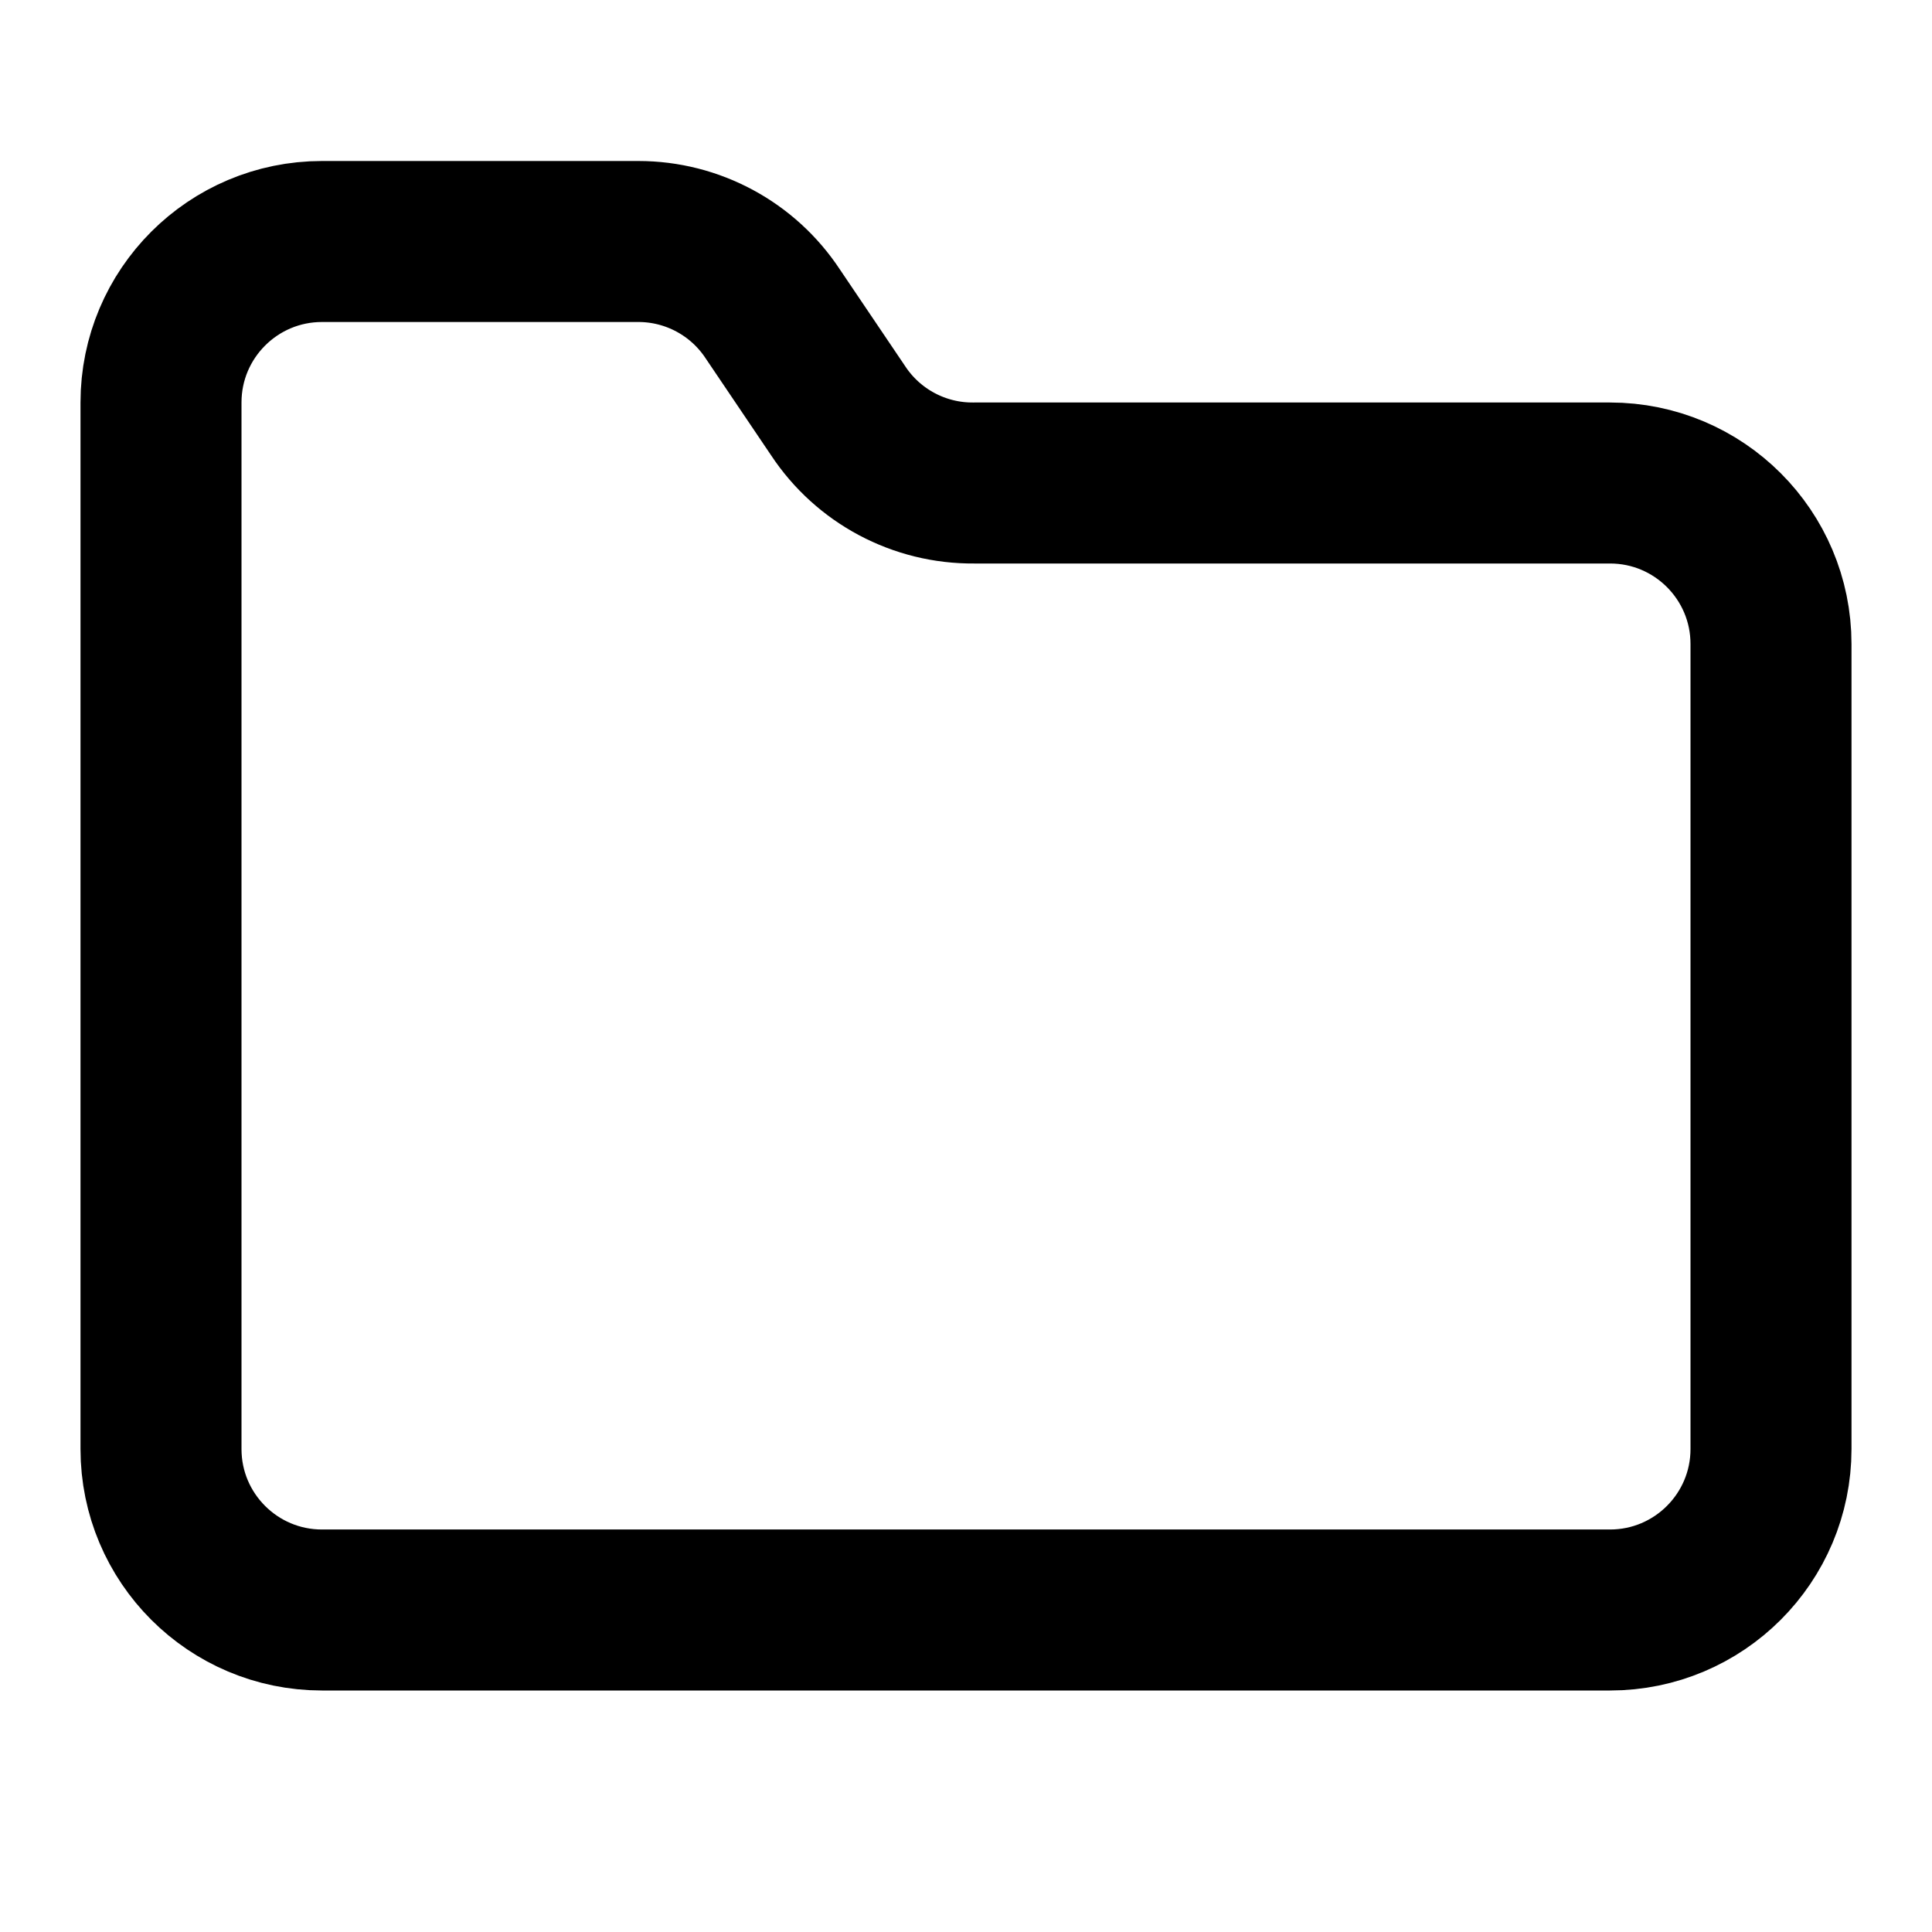
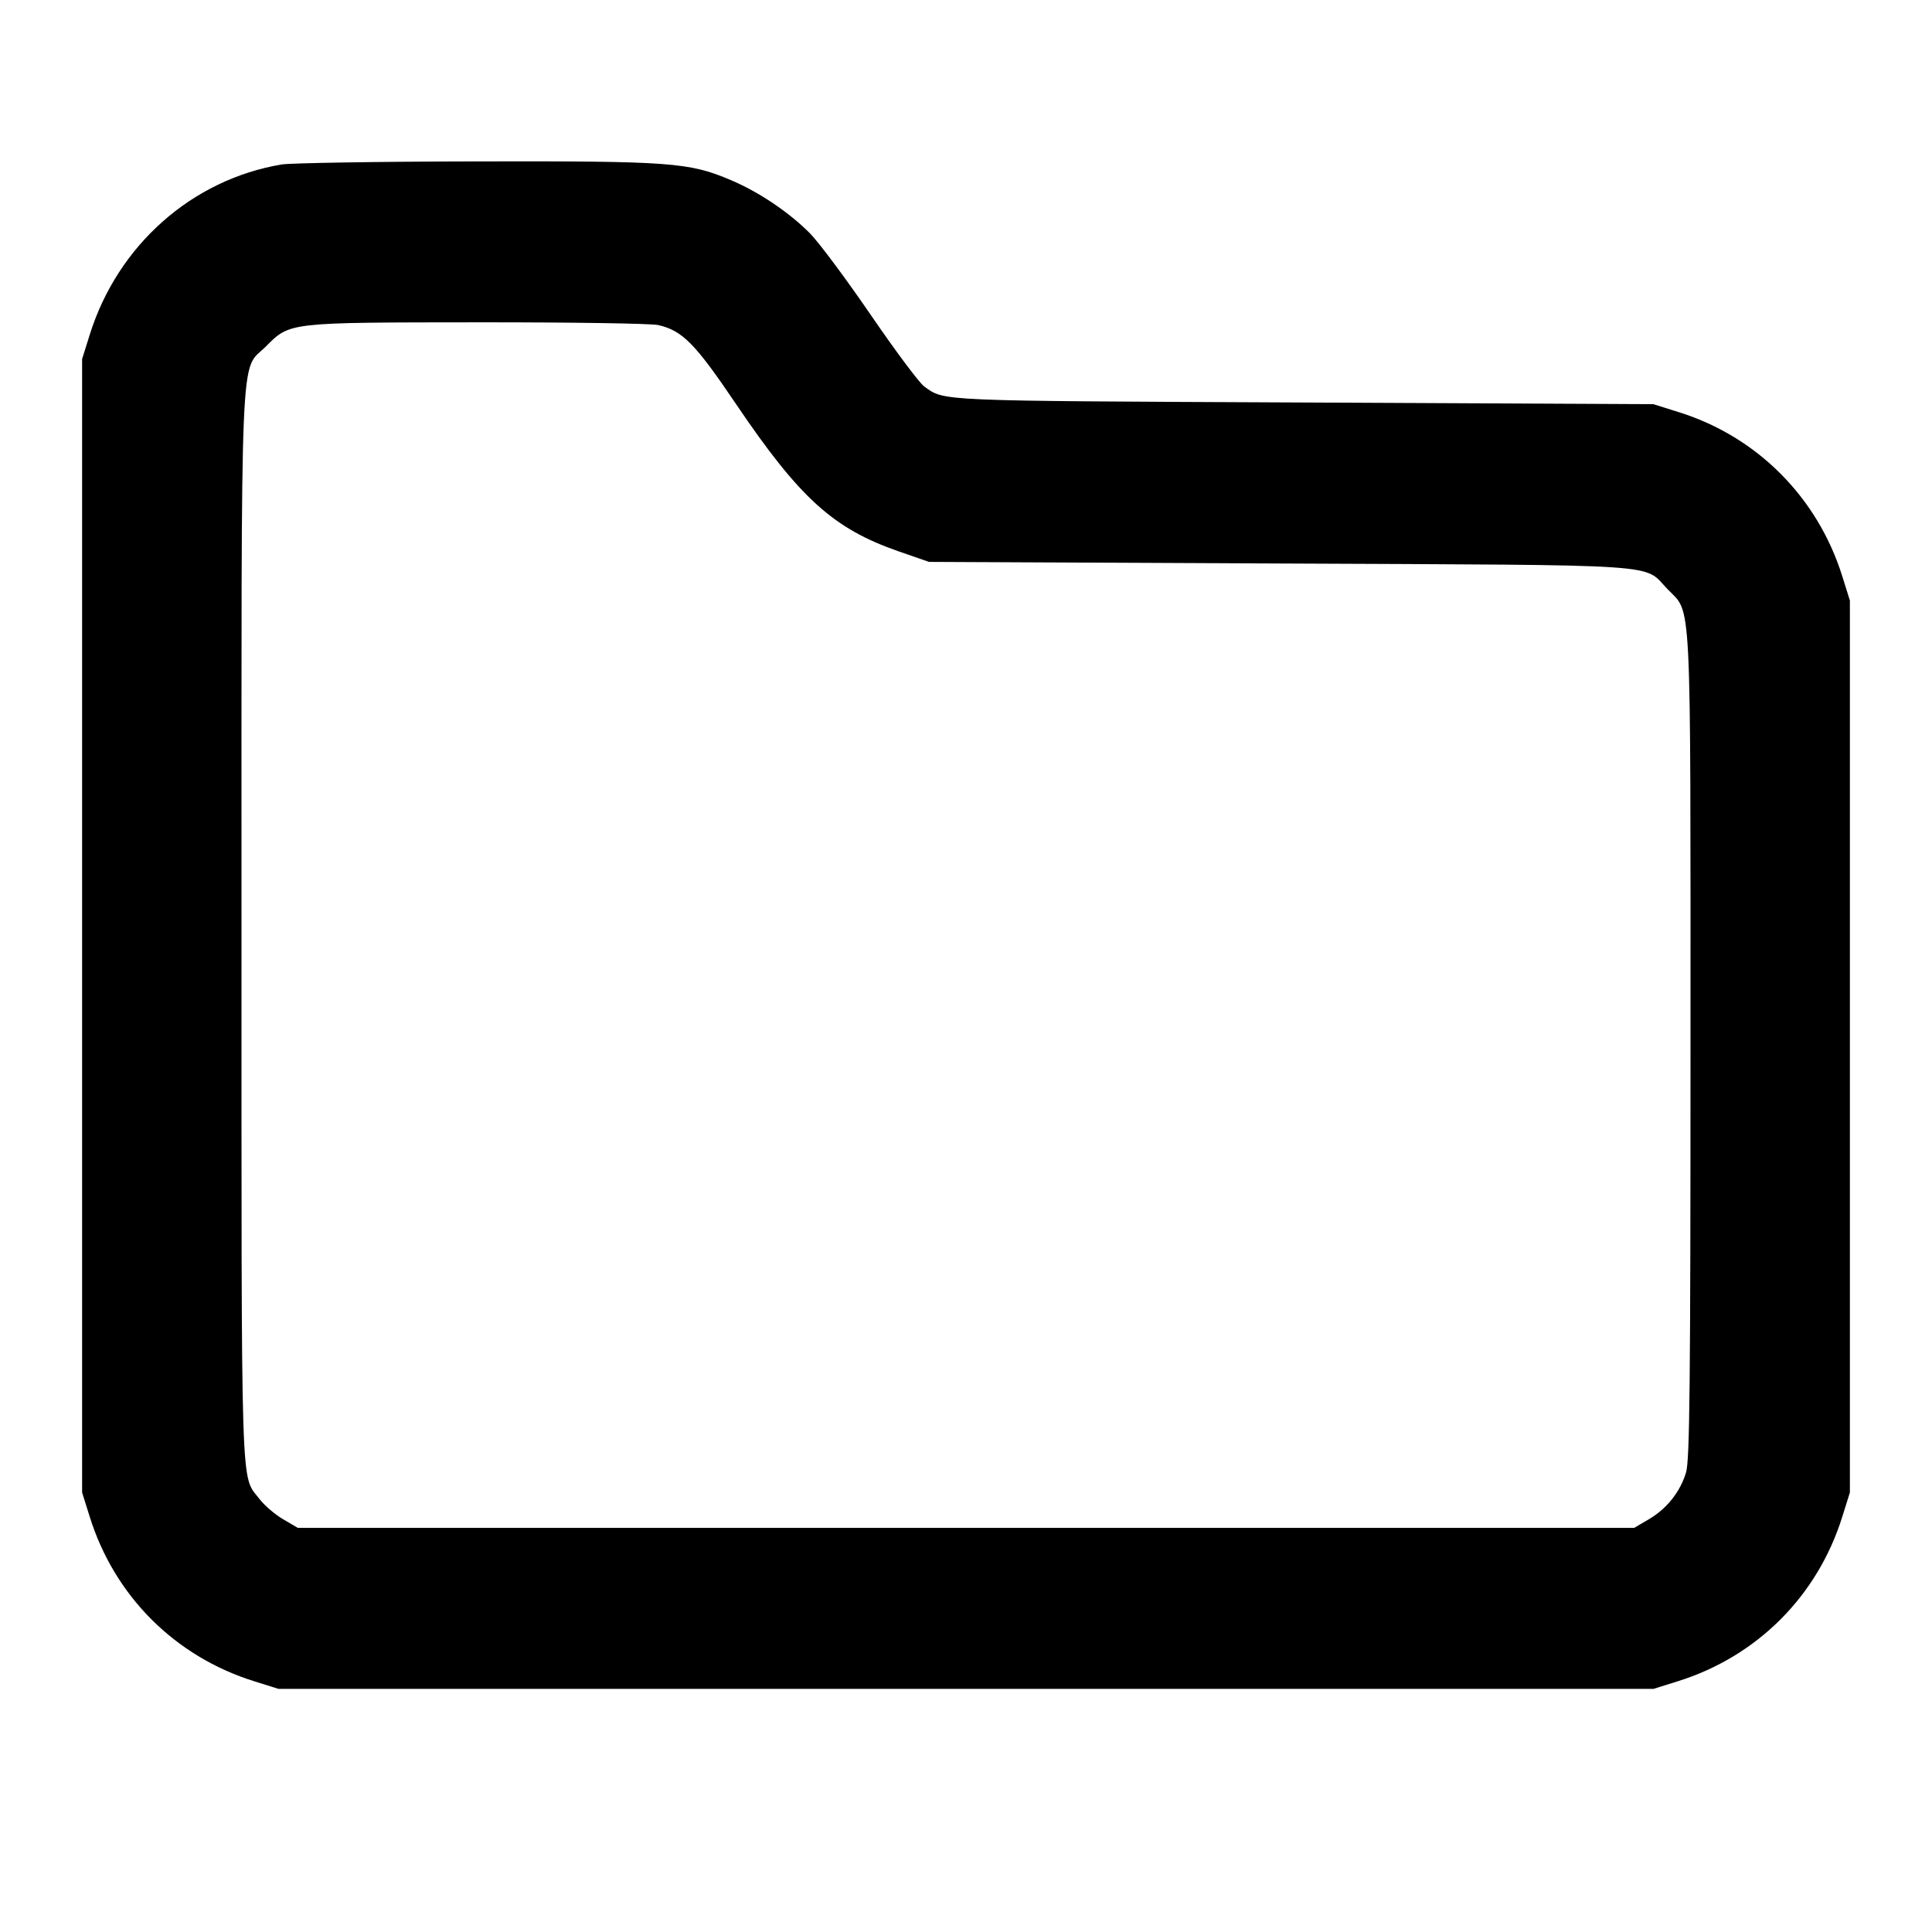
- <svg xmlns="http://www.w3.org/2000/svg" width="24" height="24" viewBox="0 0 24 24" fill="none" stroke="#000000" stroke-width="2" stroke-linecap="round" stroke-linejoin="round">
-   <path d="M20 20a2 2 0 0 0 2-2V8a2 2 0 0 0-2-2h-7.9a2 2 0 0 1-1.69-.9L9.6 3.9A2 2 0 0 0 7.93 3H4a2 2 0 0 0-2 2v13a2 2 0 0 0 2 2Z" />
+ <svg xmlns="http://www.w3.org/2000/svg" width="24" height="24" viewBox="0 0 24 24">
+   <path d="M3.499 2.043 C 2.383 2.230,1.461 3.048,1.114 4.160 L 1.020 4.460 1.020 11.500 L 1.020 18.540 1.114 18.840 C 1.422 19.827,2.173 20.578,3.160 20.886 L 3.460 20.980 12.000 20.980 L 20.540 20.980 20.840 20.886 C 21.827 20.578,22.578 19.827,22.886 18.840 L 22.980 18.540 22.980 13.000 L 22.980 7.460 22.886 7.160 C 22.581 6.182,21.831 5.427,20.861 5.122 L 20.540 5.021 16.180 5.000 C 11.591 4.979,11.740 4.985,11.481 4.801 C 11.421 4.758,11.122 4.358,10.817 3.912 C 10.511 3.465,10.171 3.009,10.061 2.898 C 9.802 2.637,9.429 2.386,9.083 2.239 C 8.560 2.016,8.336 2.000,5.905 2.005 C 4.692 2.007,3.609 2.025,3.499 2.043 M8.177 4.038 C 8.479 4.108,8.634 4.266,9.145 5.022 C 9.934 6.188,10.350 6.566,11.160 6.848 L 11.540 6.980 15.900 7.000 C 20.786 7.022,20.402 6.997,20.717 7.321 C 21.017 7.631,21.000 7.286,21.000 13.001 C 21.000 17.212,20.990 18.139,20.945 18.290 C 20.872 18.533,20.707 18.740,20.484 18.872 L 20.300 18.980 12.000 18.980 L 3.700 18.980 3.516 18.872 C 3.415 18.813,3.284 18.700,3.225 18.623 C 2.986 18.310,3.000 18.748,3.000 11.522 C 3.000 4.064,2.976 4.630,3.304 4.303 C 3.604 4.002,3.573 4.006,5.940 4.004 C 7.084 4.003,8.091 4.018,8.177 4.038 " stroke="none" fill-rule="evenodd" fill="black" />
</svg>
